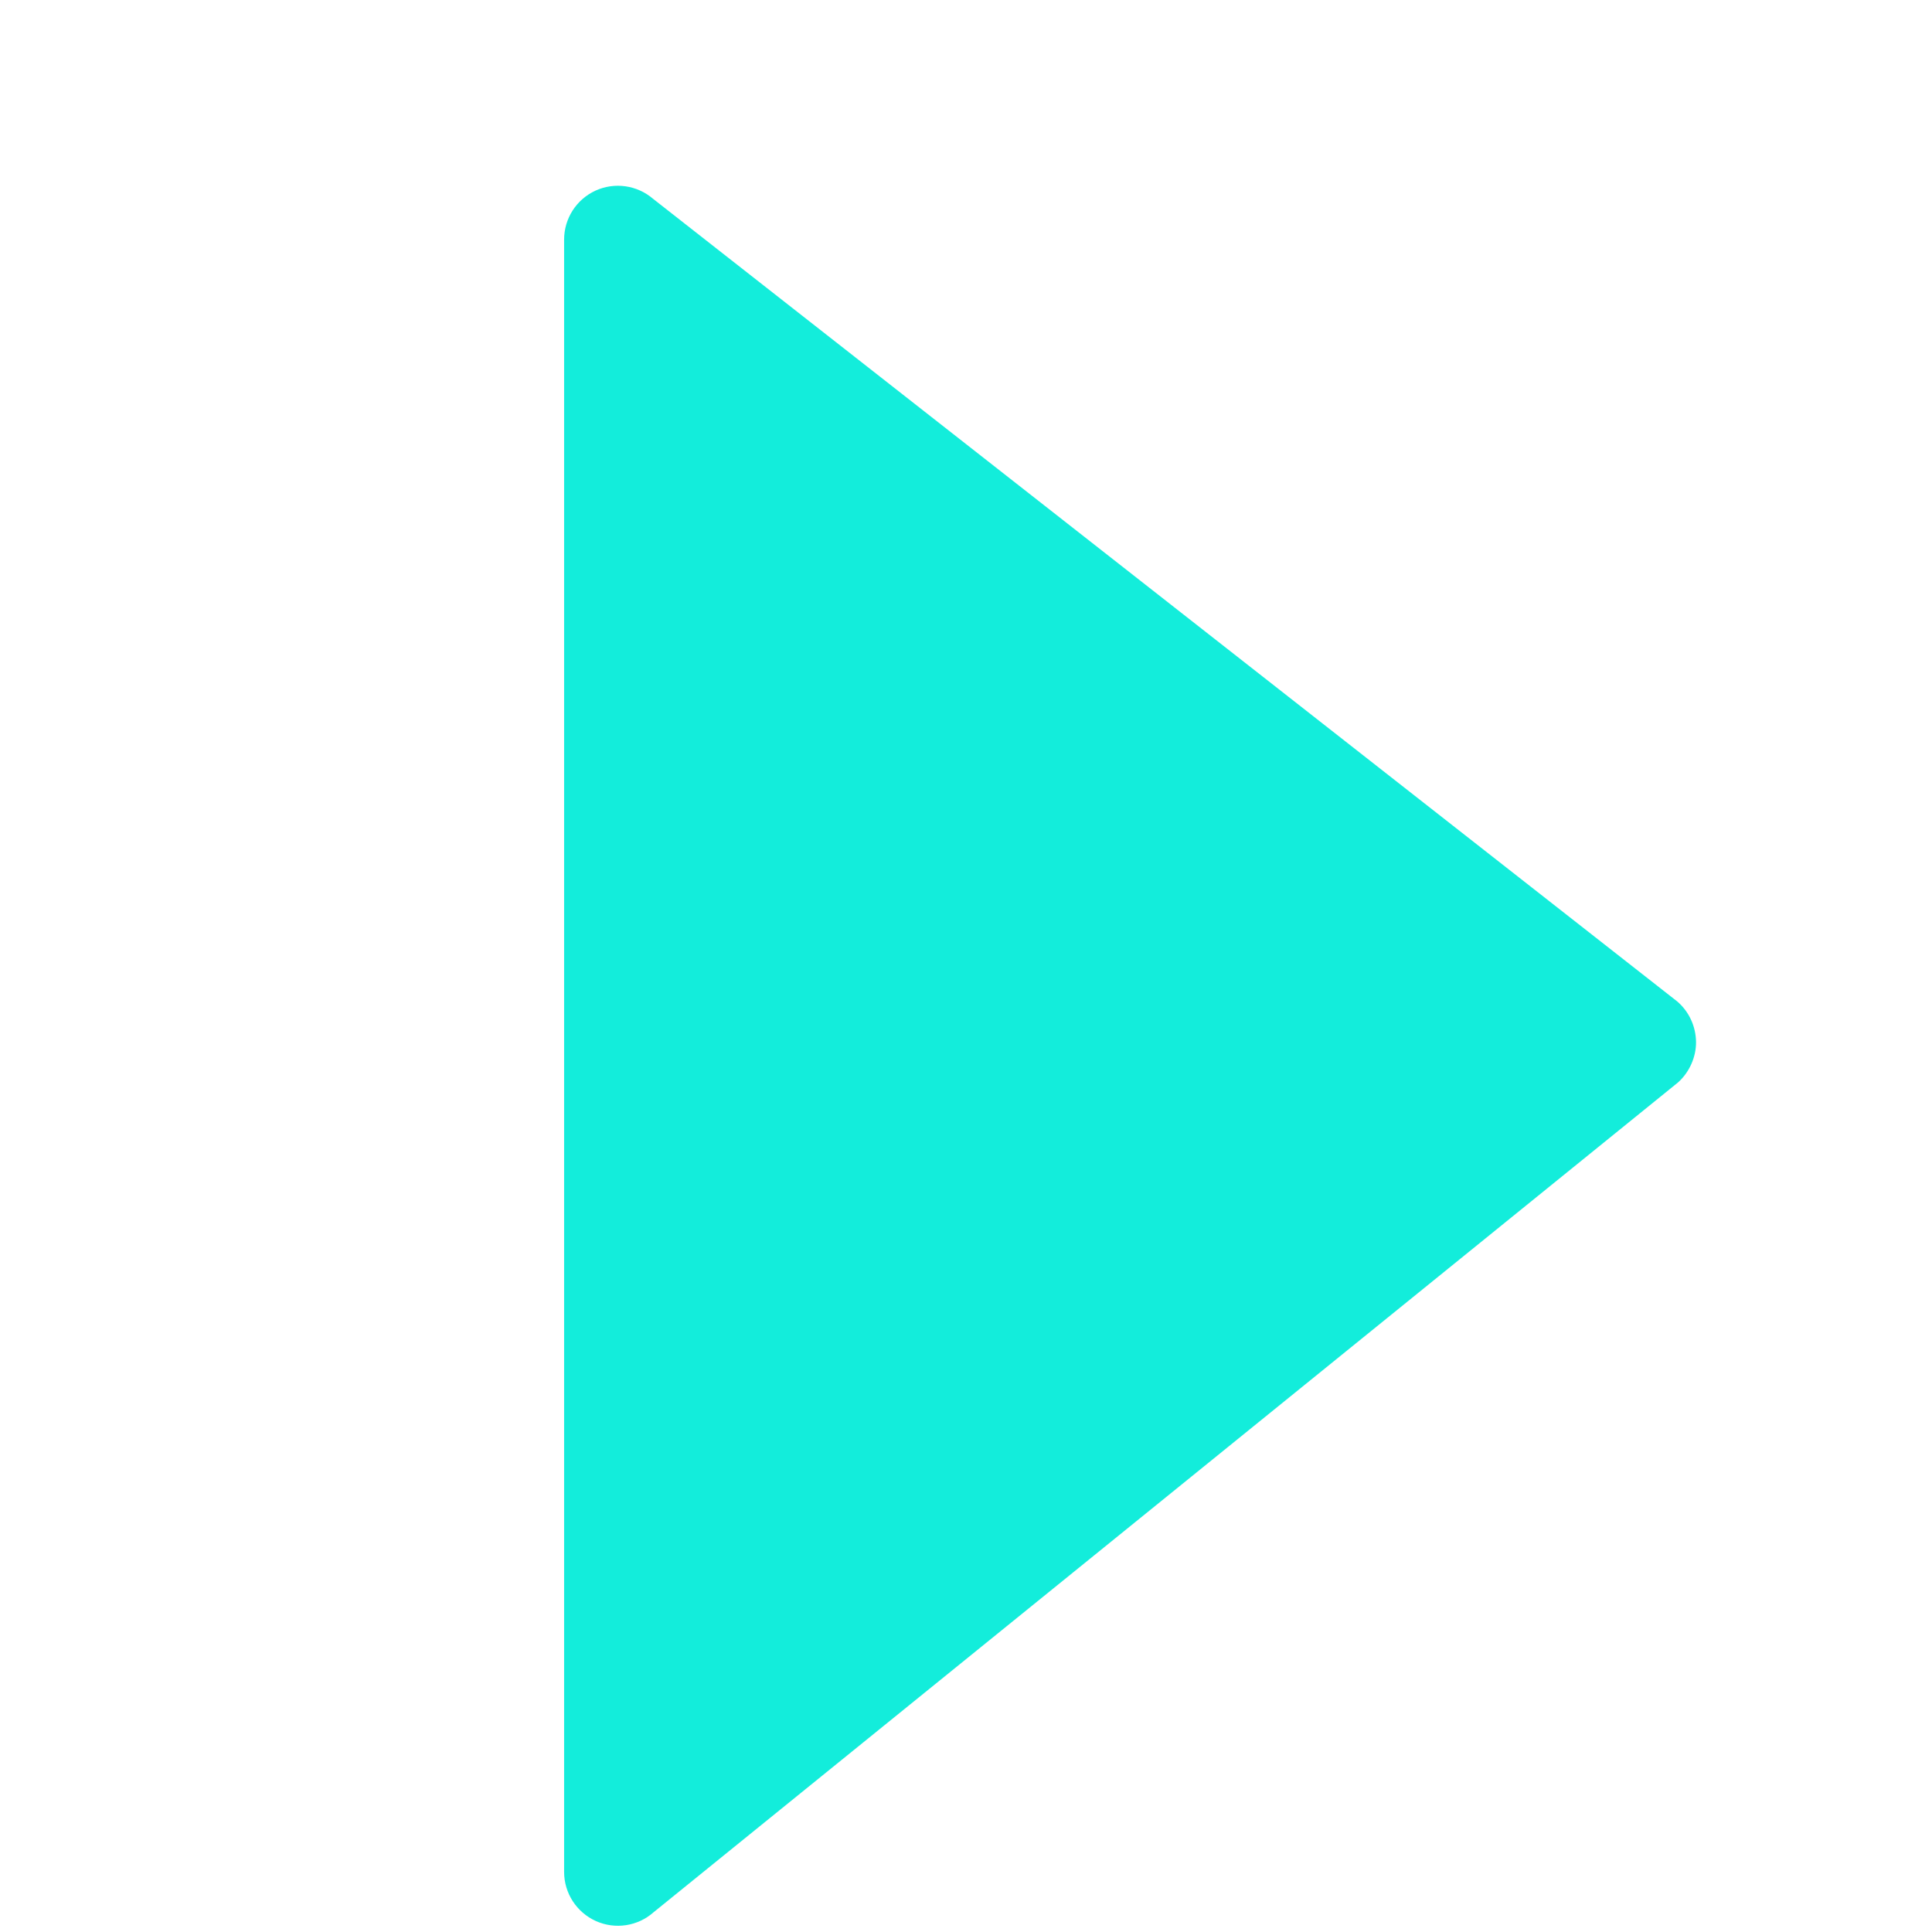
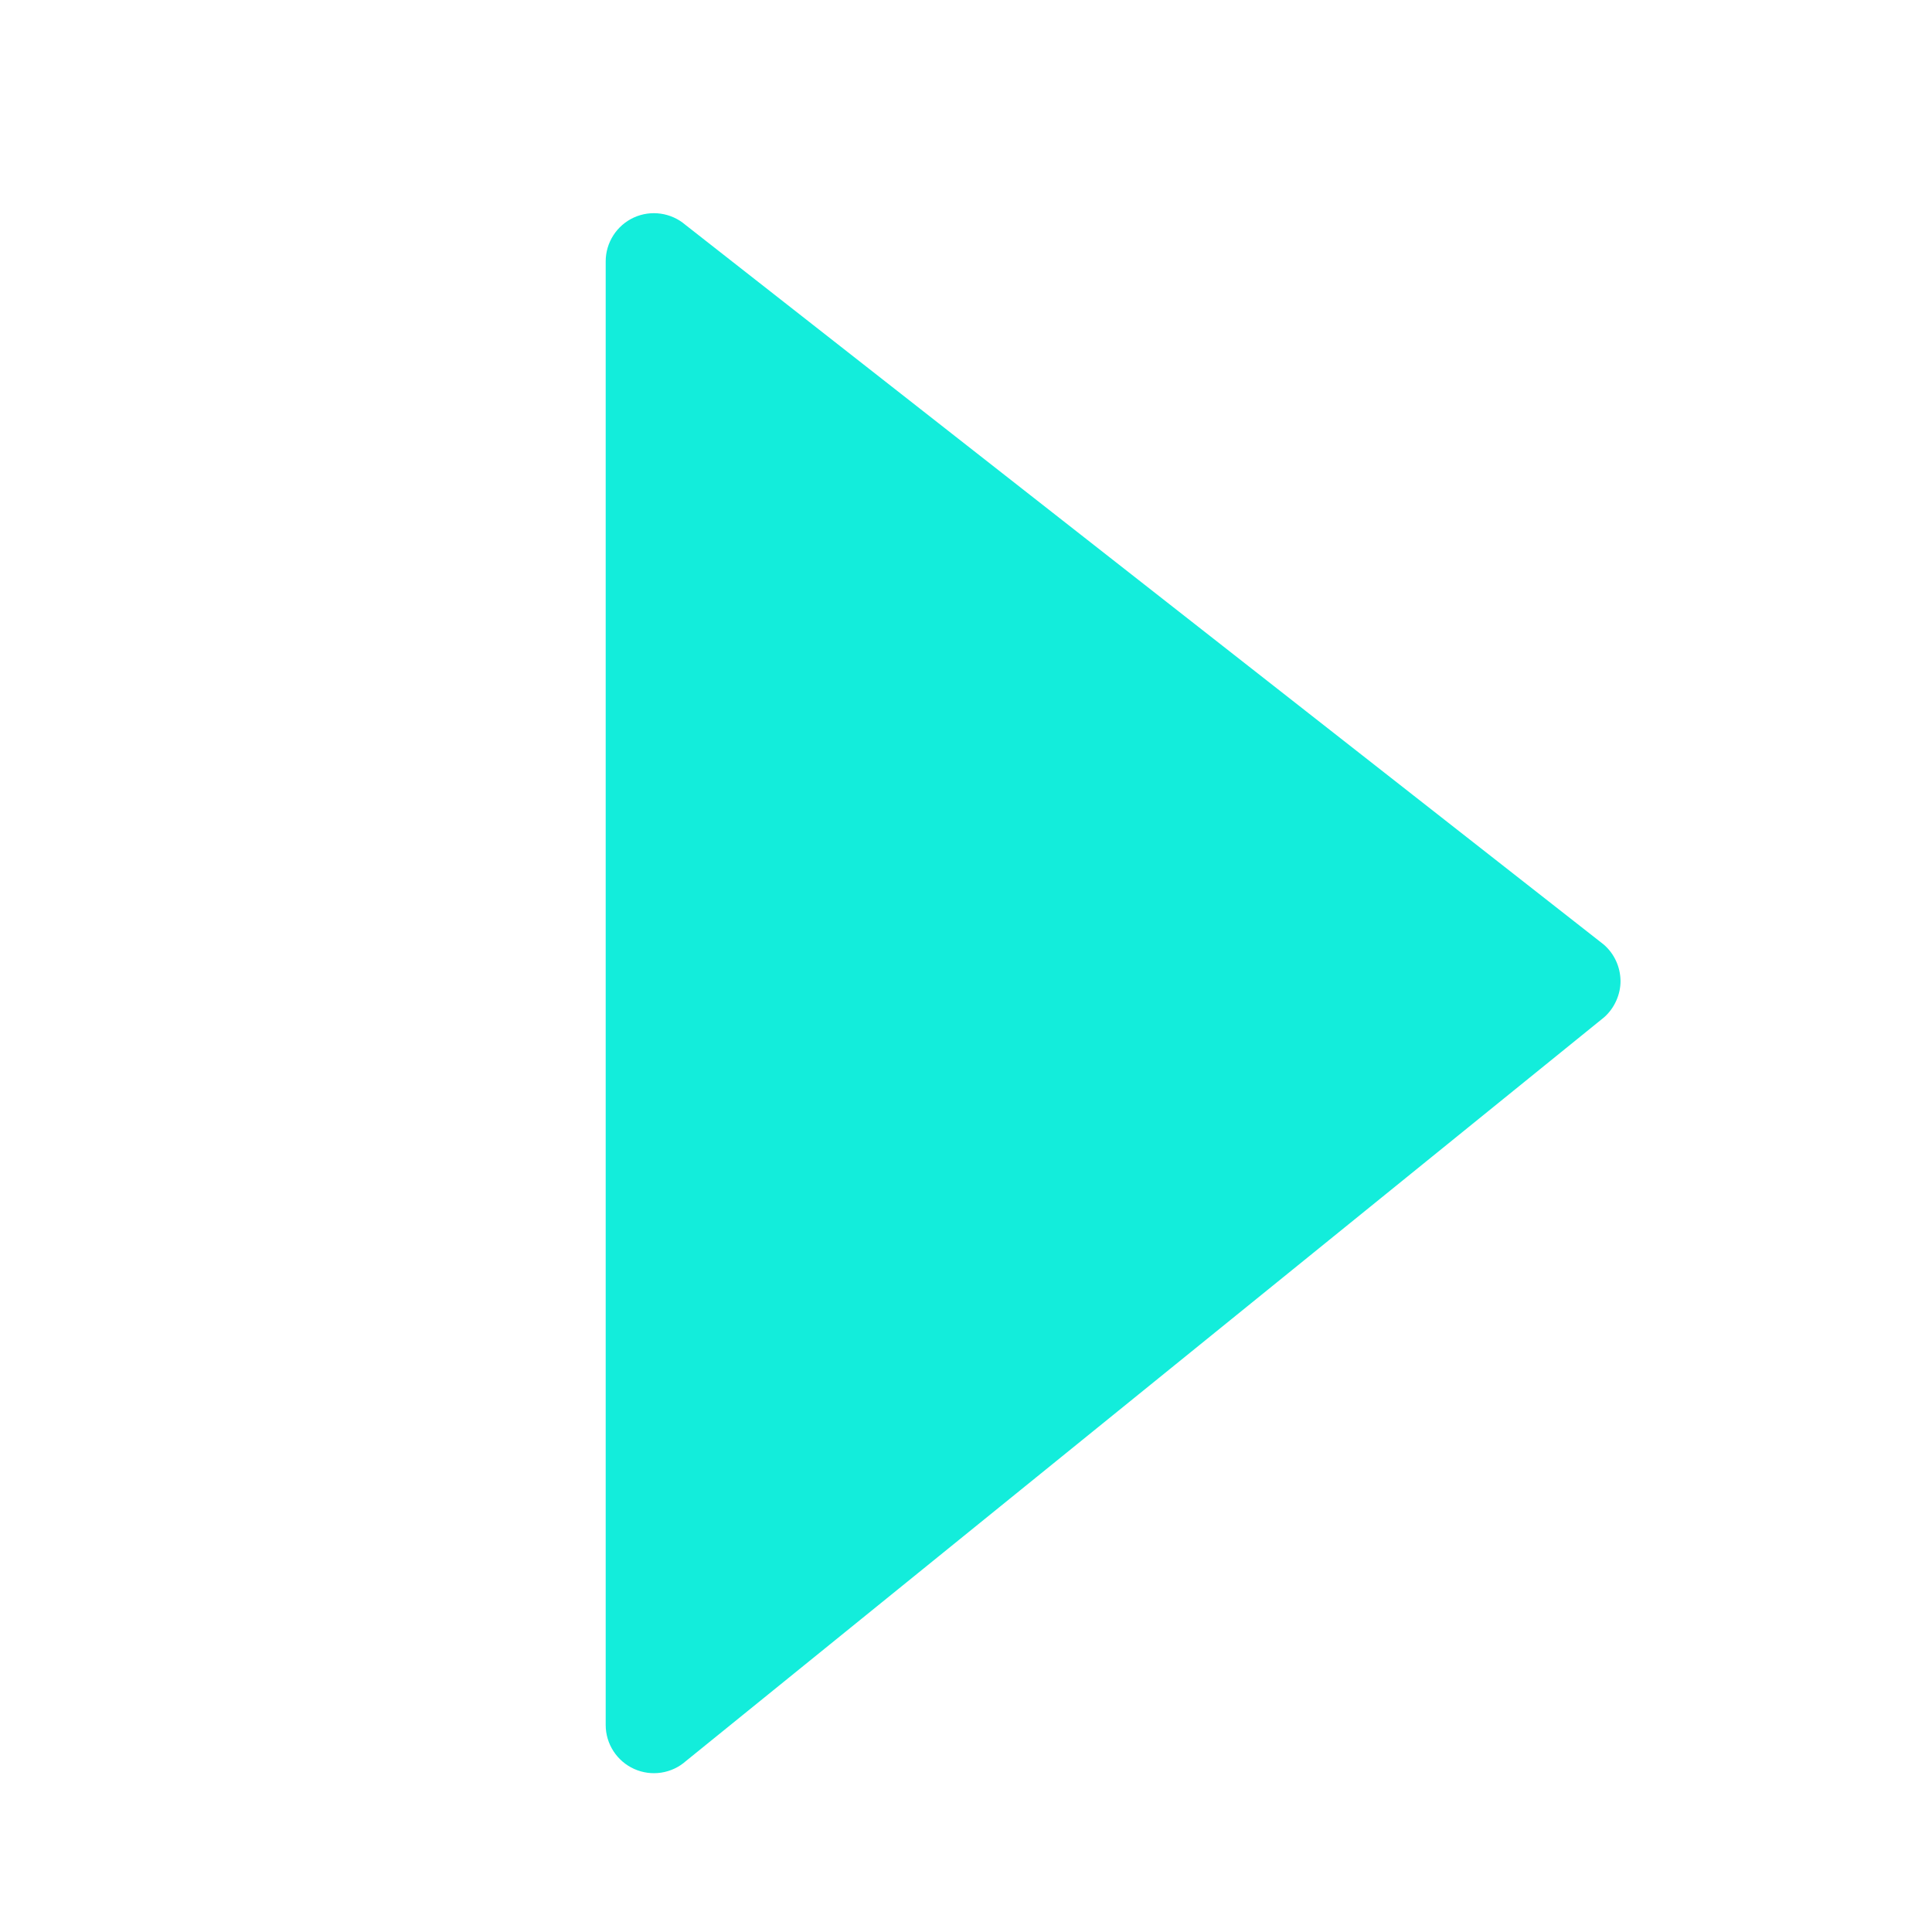
- <svg xmlns="http://www.w3.org/2000/svg" fill="#13eddb" version="1.1" id="Capa_1" width="800px" height="800px" viewBox="-35 -25 260 260" xml:space="preserve">
+ <svg xmlns="http://www.w3.org/2000/svg" fill="#13eddb" version="1.1" id="Capa_1" width="800px" height="800px" viewBox="-50 -32 290 290" xml:space="preserve">
  <g>
    <g>
      <path d="M40.916,226.923V7.24c0-2.834,1.651-5.404,4.224-6.587c2.576-1.174,5.6-0.741,7.747,1.102l137.837,108.023    c1.585,1.366,2.492,3.345,2.521,5.438c0.024,2.006-0.882,4.083-2.438,5.465L52.974,232.328c-2.135,1.902-5.179,2.365-7.779,1.2    C42.594,232.357,40.916,229.769,40.916,226.923z" />
    </g>
  </g>
</svg>
